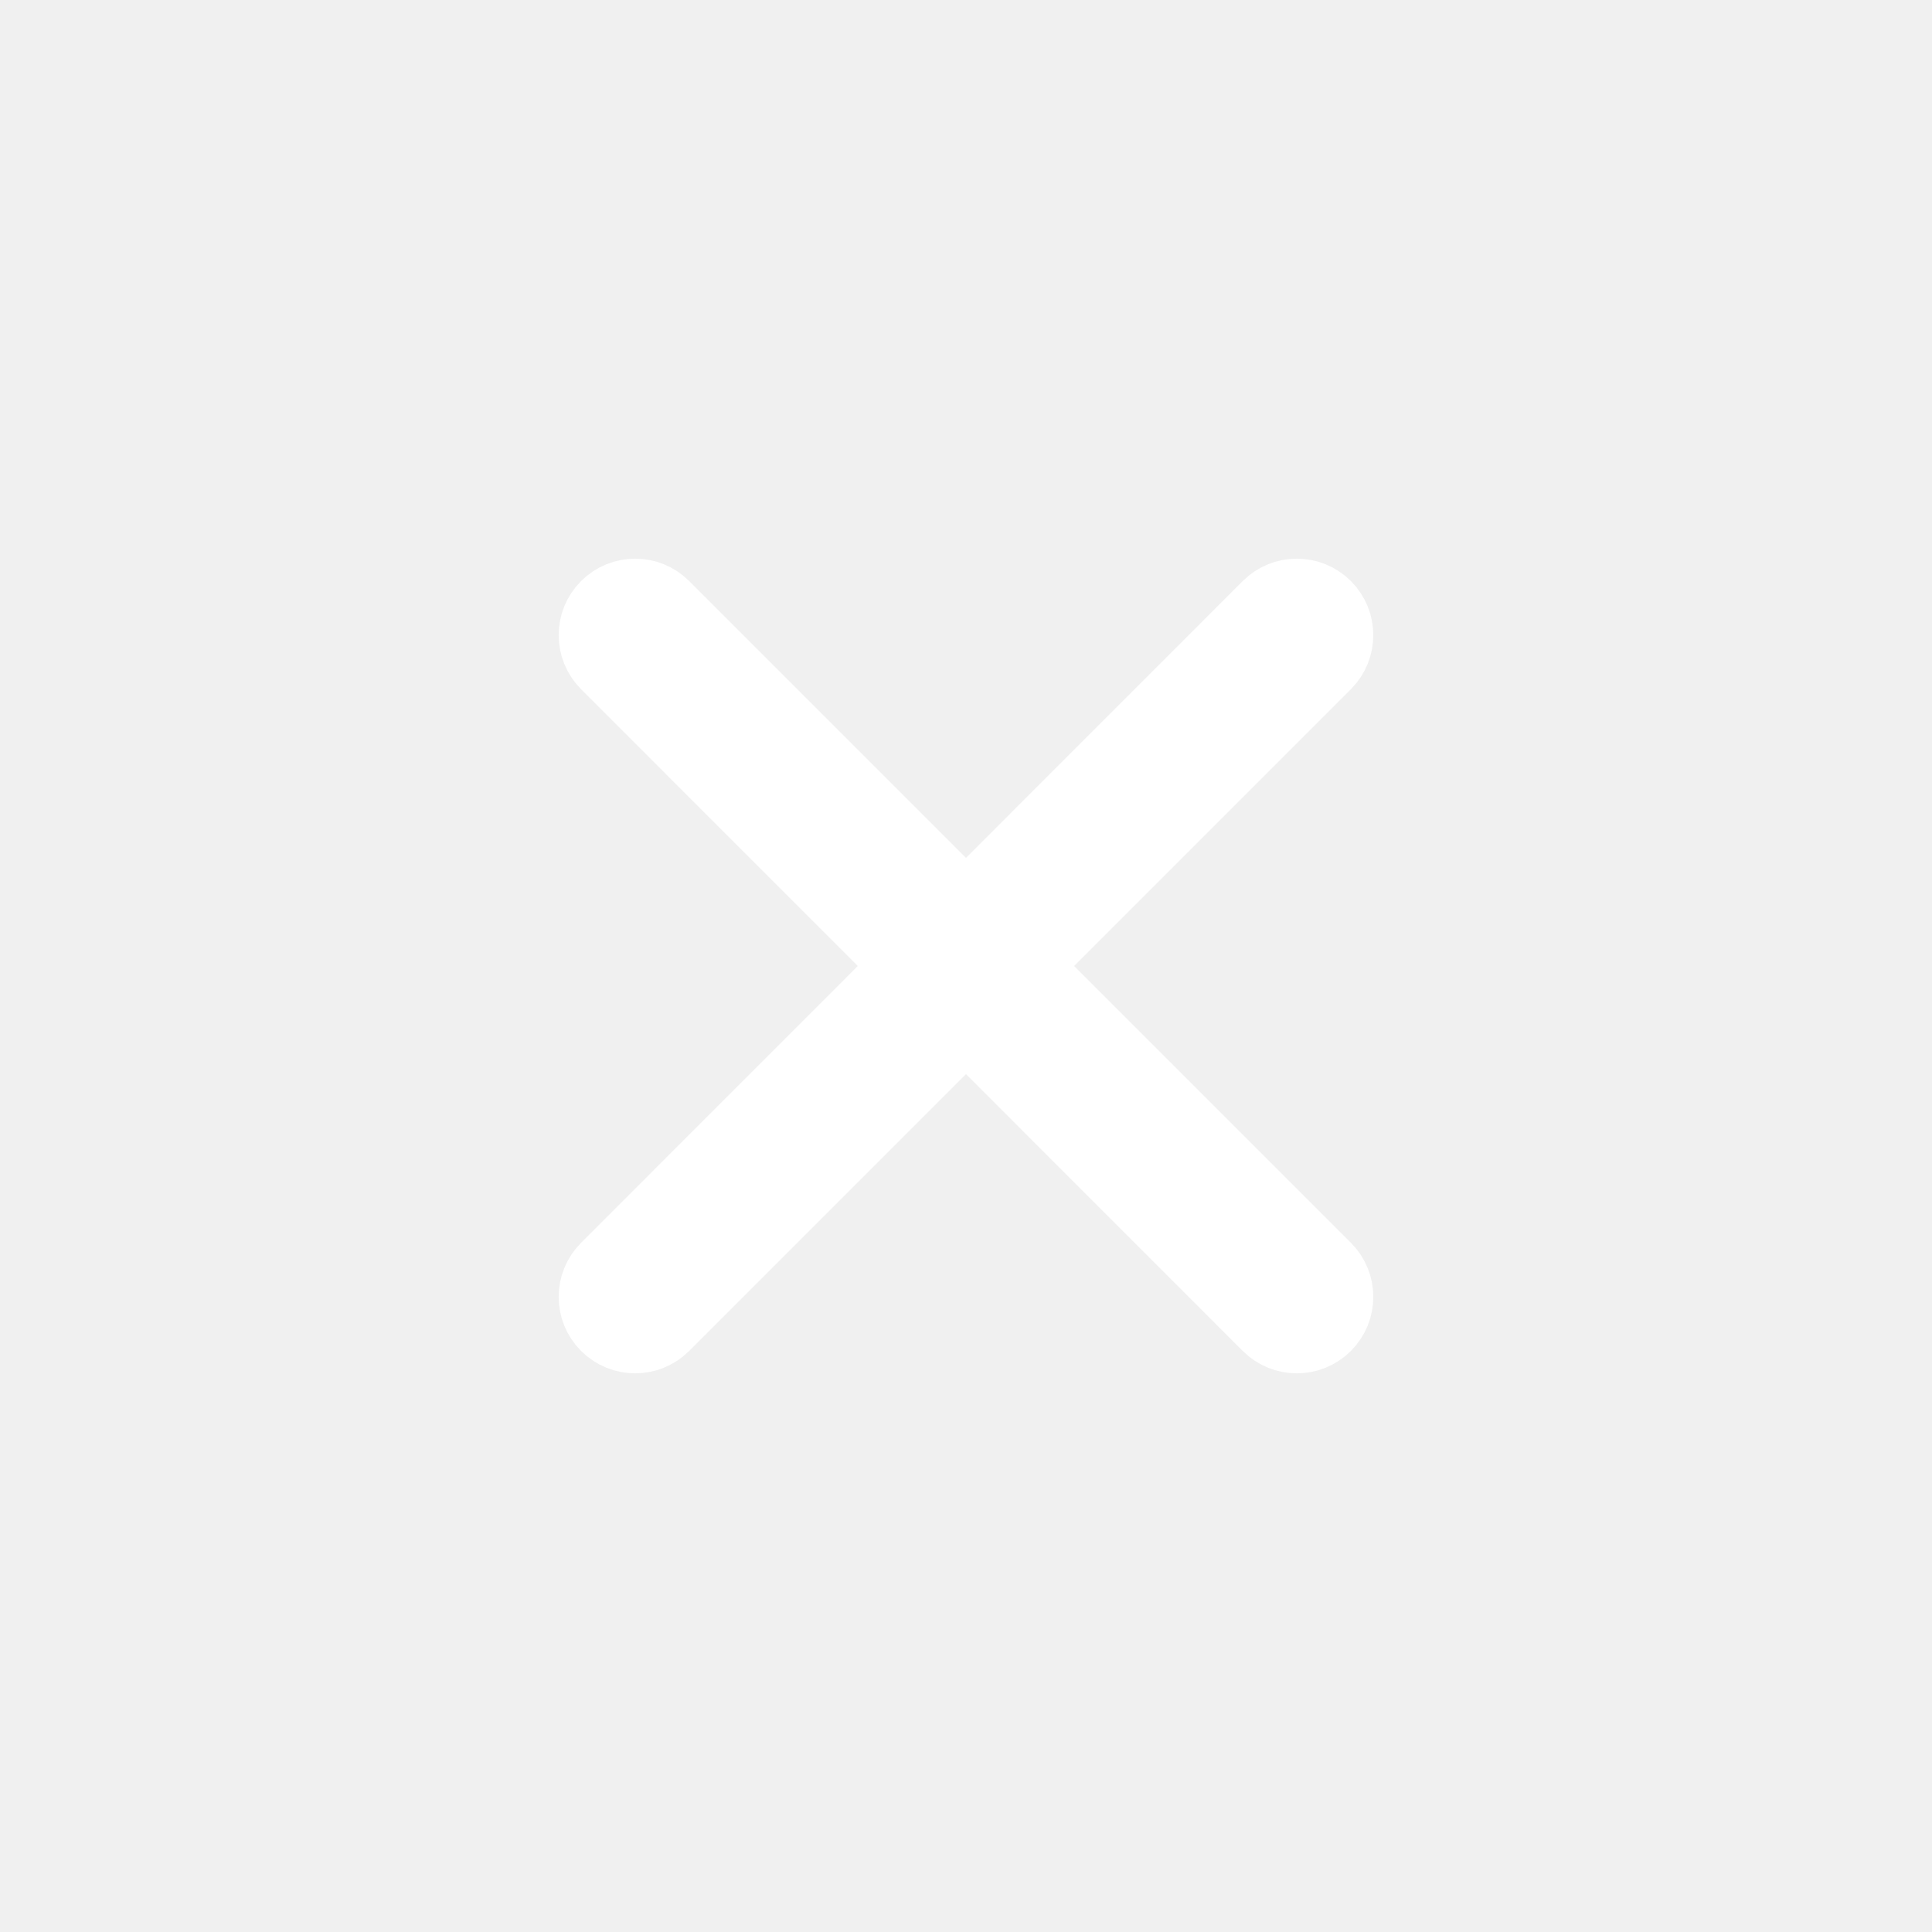
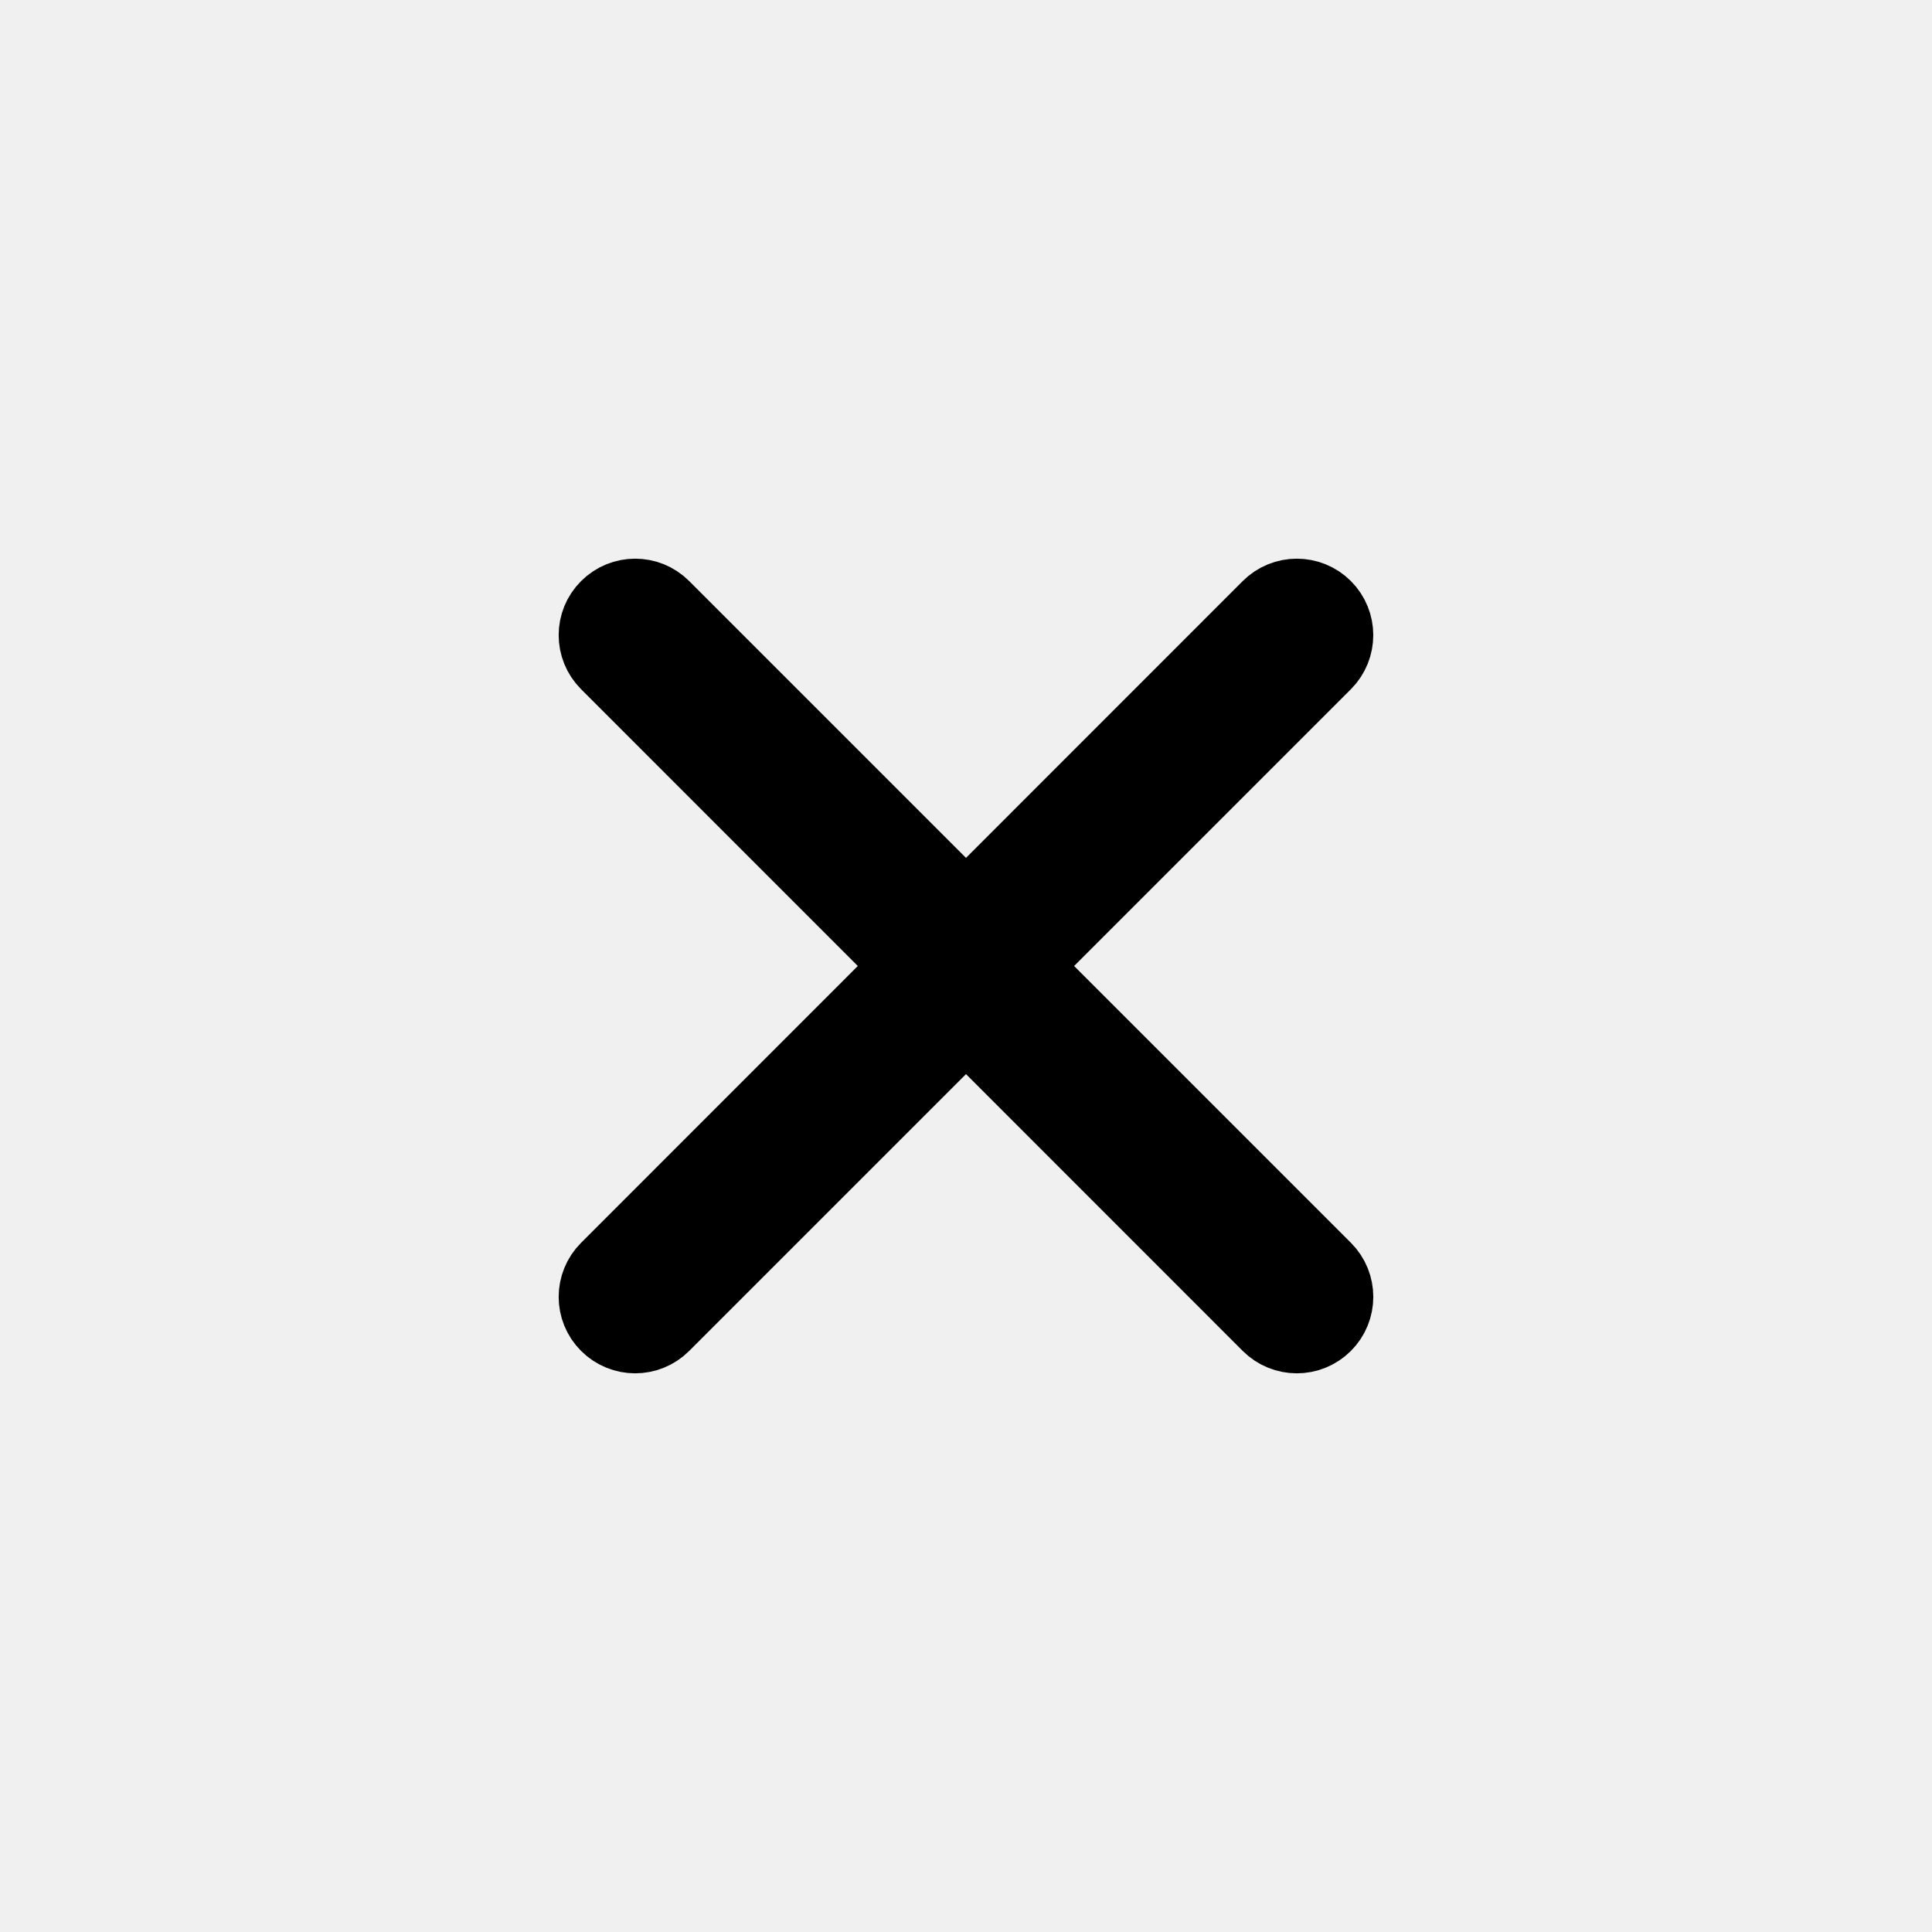
<svg xmlns="http://www.w3.org/2000/svg" width="current" height="current" viewBox="0 0 24 24" fill="none">
-   <path fill-rule="evenodd" clip-rule="evenodd" d="M16.428 8.208C16.603 8.032 16.603 7.747 16.428 7.572C16.252 7.396 15.967 7.396 15.791 7.572L12 11.364L8.208 7.572C8.033 7.396 7.748 7.396 7.572 7.572C7.396 7.747 7.396 8.032 7.572 8.208L11.363 12L7.572 15.792C7.396 15.968 7.396 16.253 7.572 16.428C7.748 16.604 8.032 16.604 8.208 16.428L12 12.636L15.791 16.428C15.967 16.604 16.252 16.604 16.428 16.428C16.603 16.253 16.604 15.968 16.428 15.792L12.636 12L16.428 8.208Z" fill="white" stroke="white" stroke-linecap="round" />
+   <path fill-rule="evenodd" clip-rule="evenodd" d="M16.428 8.208C16.603 8.032 16.603 7.747 16.428 7.572C16.252 7.396 15.967 7.396 15.791 7.572L12 11.364L8.208 7.572C8.033 7.396 7.748 7.396 7.572 7.572C7.396 7.747 7.396 8.032 7.572 8.208L11.363 12L7.572 15.792C7.396 15.968 7.396 16.253 7.572 16.428C7.748 16.604 8.032 16.604 8.208 16.428L12 12.636L15.791 16.428C15.967 16.604 16.252 16.604 16.428 16.428C16.603 16.253 16.604 15.968 16.428 15.792L12.636 12L16.428 8.208Z" fill="currentColor" stroke="currentColor" stroke-linecap="round" />
</svg>
